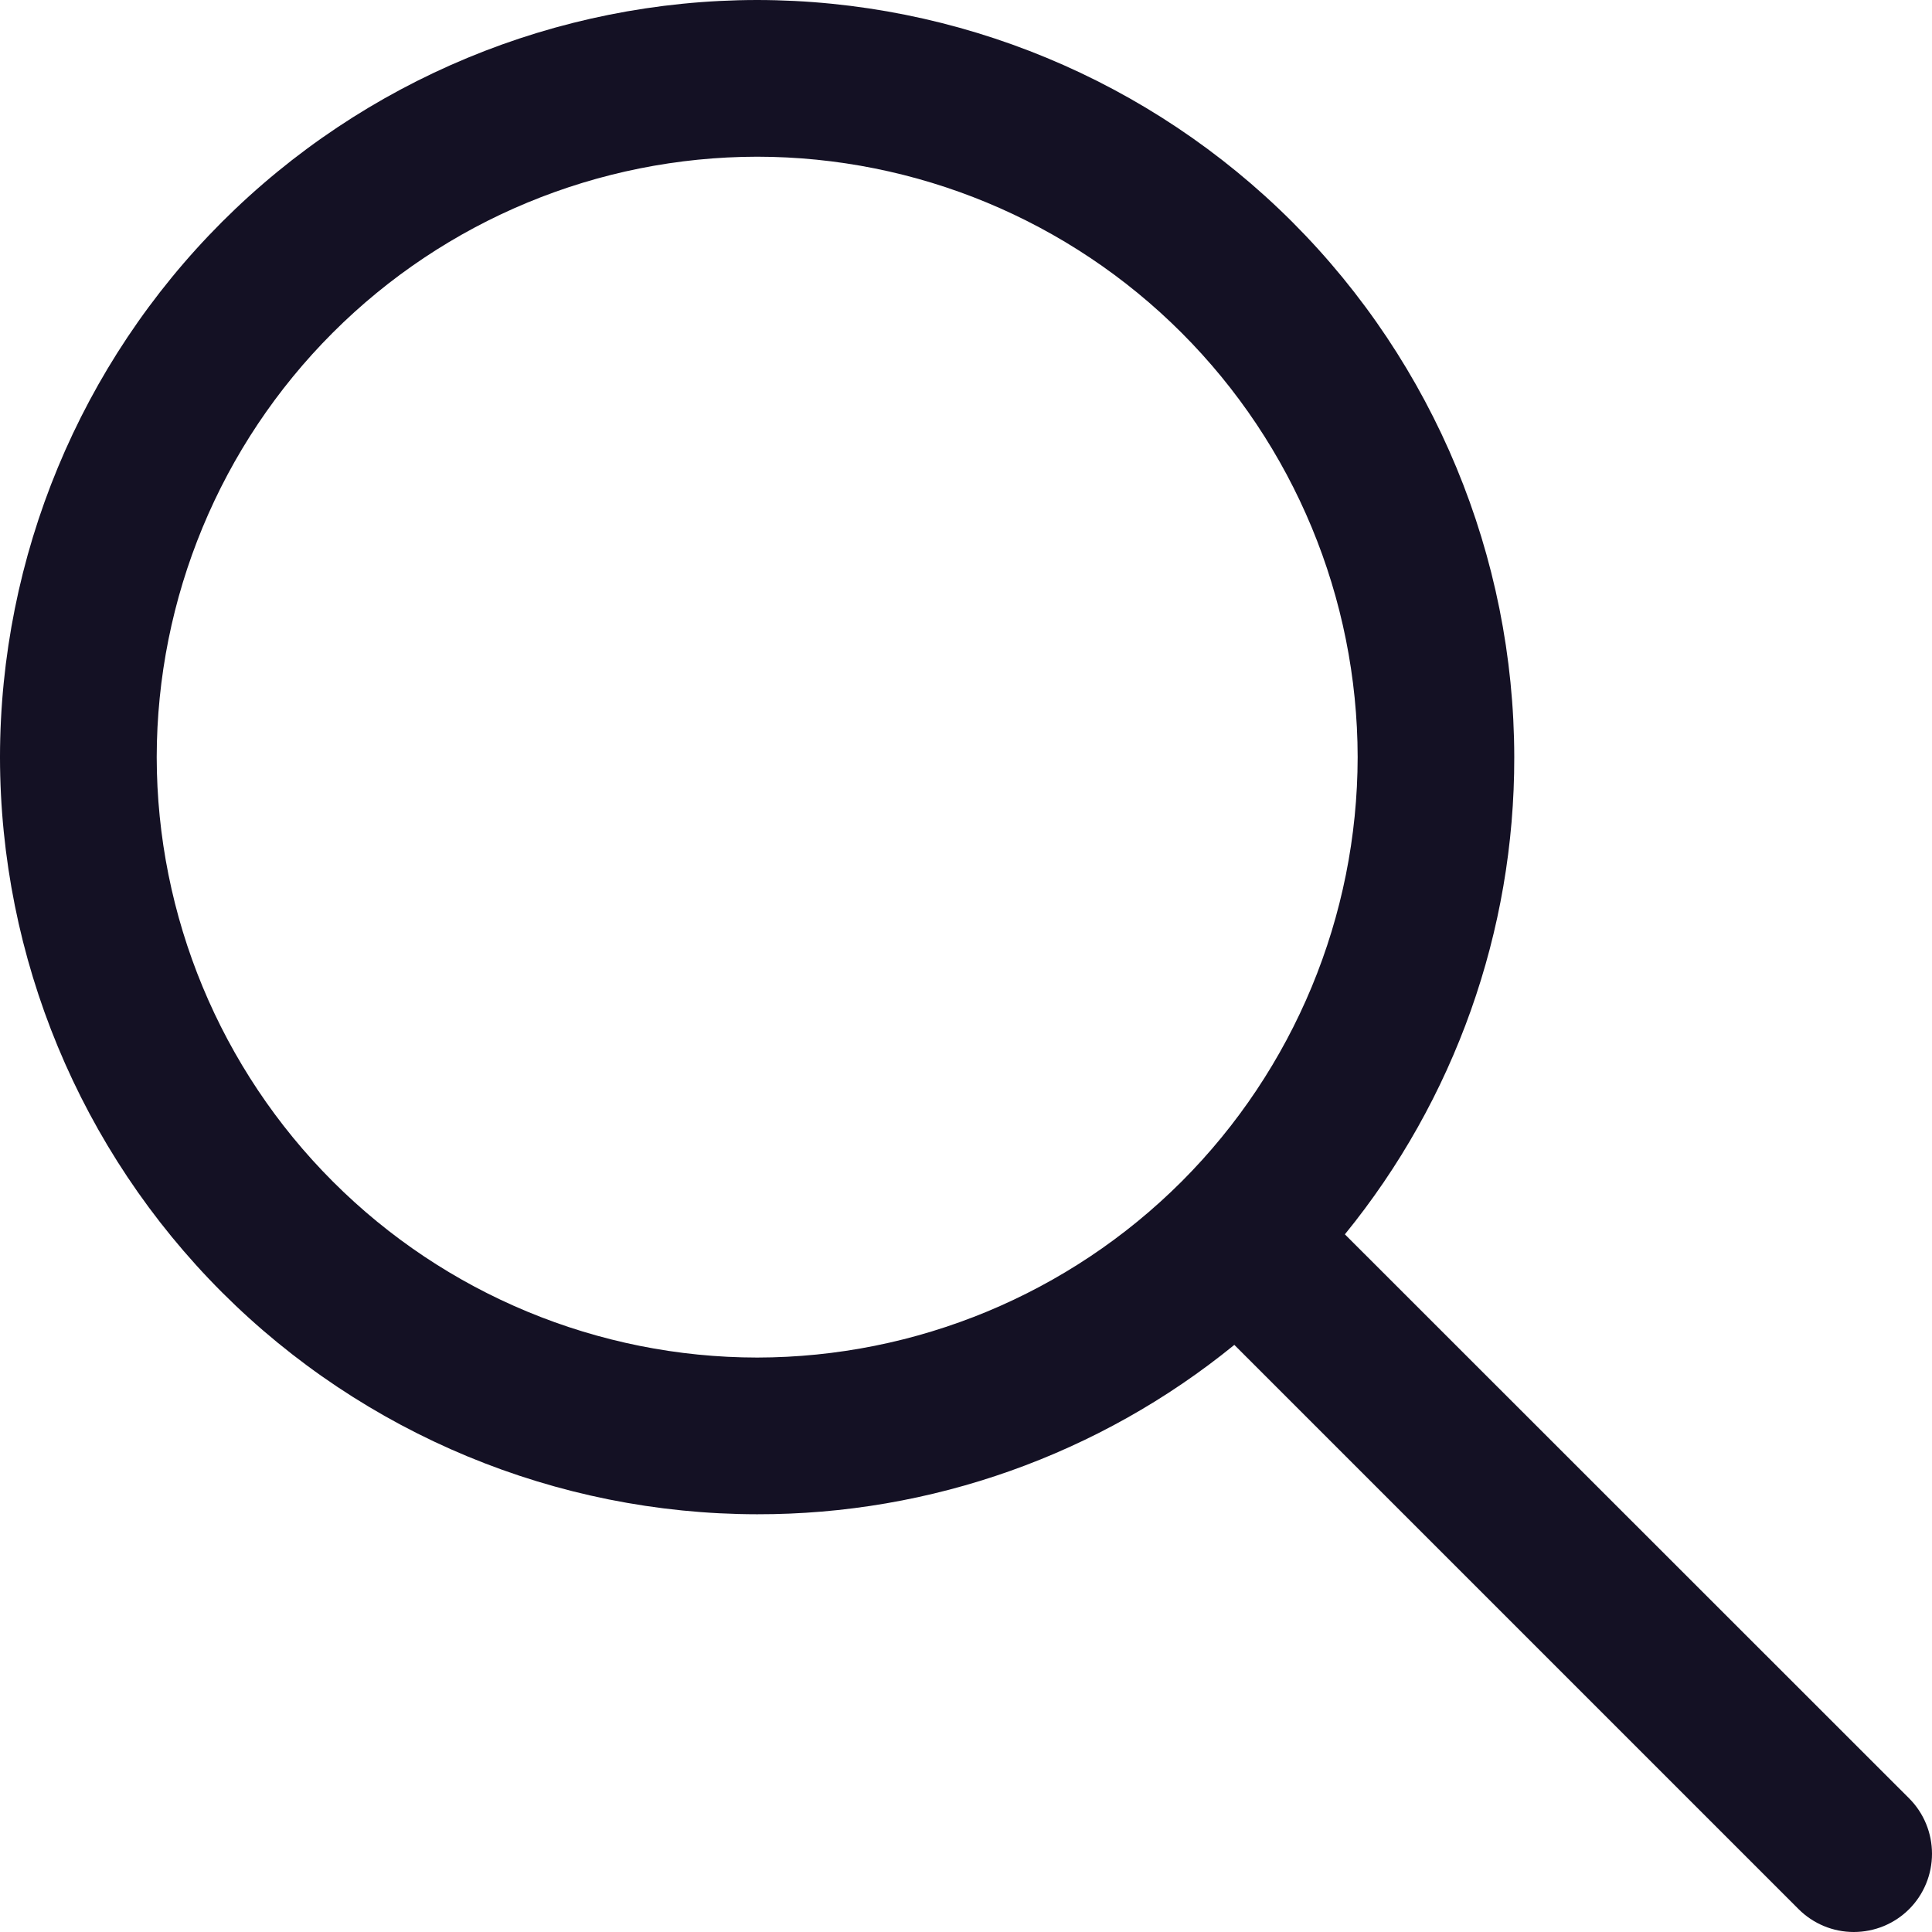
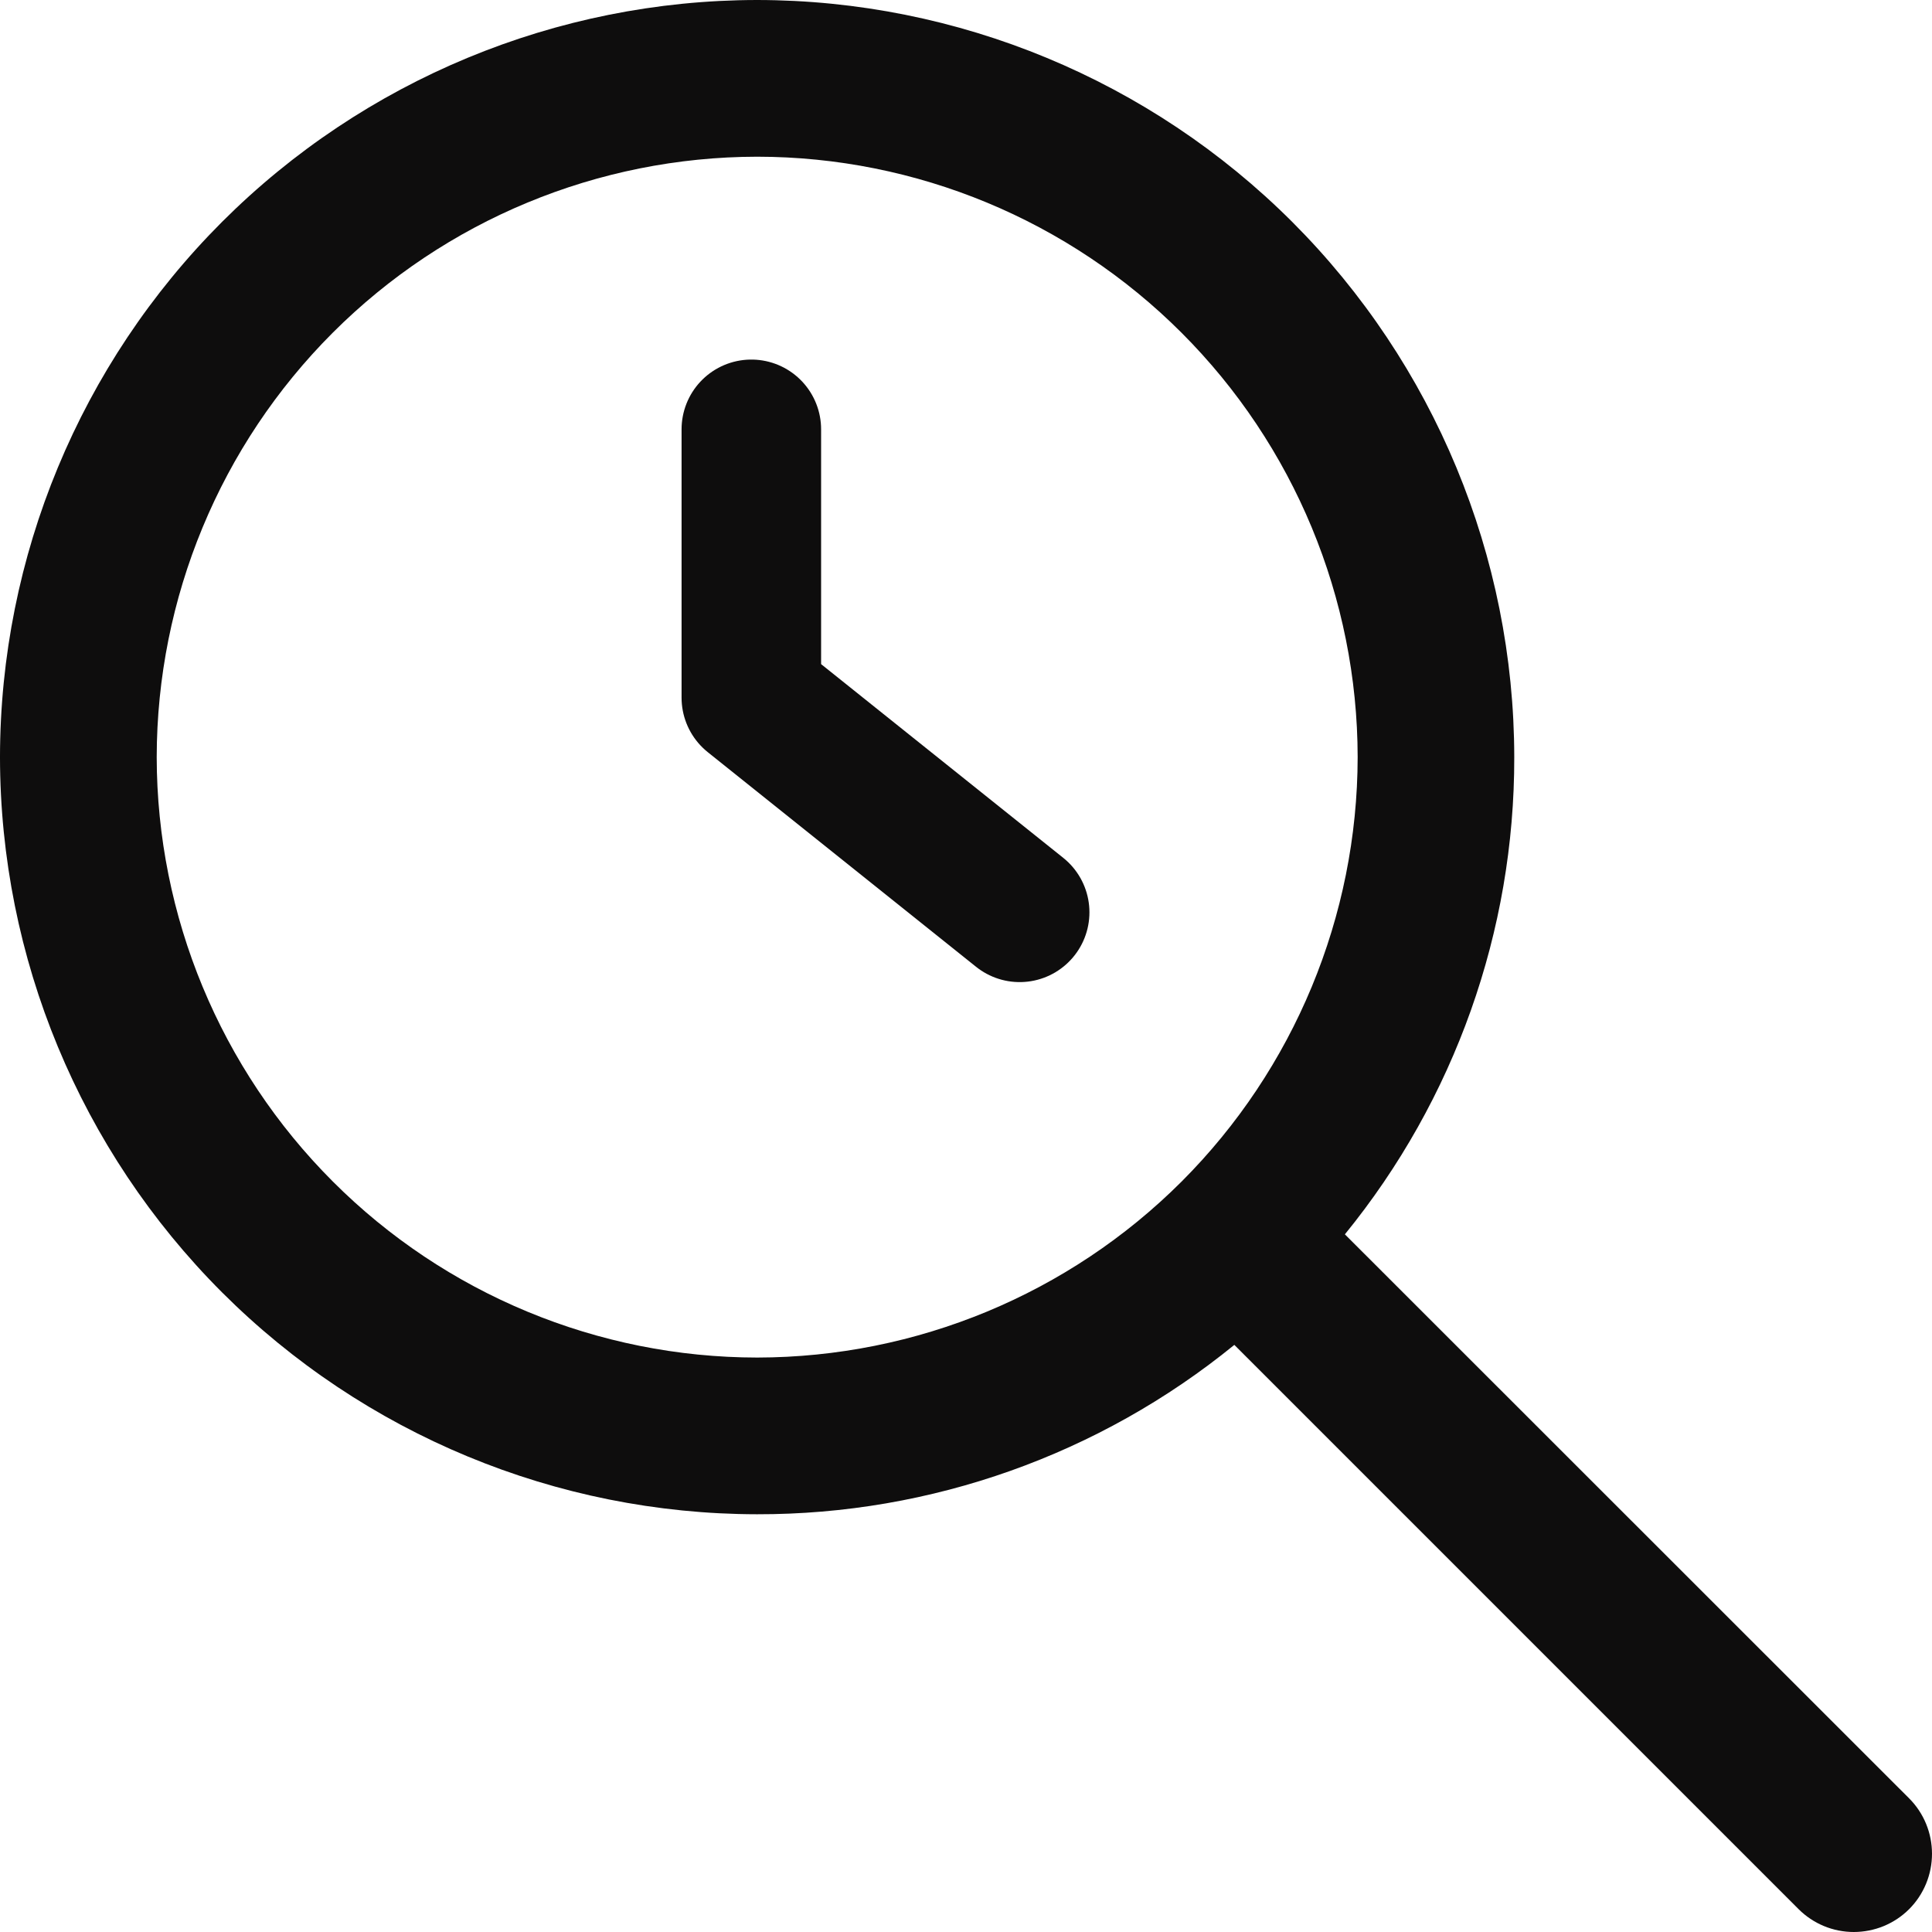
<svg xmlns="http://www.w3.org/2000/svg" width="18" height="18" viewBox="0 0 18 18" fill="none">
-   <path d="M17.787 17.787C17.924 17.65 18 17.464 18 17.271C18 17.078 17.924 16.892 17.787 16.755L12.53 11.5C13.553 10.244 14.111 8.674 14.108 7.054C14.106 5.184 13.362 3.391 12.04 2.068C10.717 0.746 8.924 0.002 7.054 0C5.184 0.002 3.391 0.746 2.068 2.068C0.746 3.391 0.002 5.184 -4.57764e-05 7.054C0.002 8.924 0.746 10.717 2.068 12.04C3.391 13.362 5.184 14.106 7.054 14.108C8.674 14.111 10.244 13.553 11.5 12.53L16.757 17.787C16.893 17.923 17.078 18 17.271 18C17.367 18 17.462 17.981 17.55 17.945C17.639 17.908 17.719 17.855 17.787 17.787ZM12.649 7.054C12.647 8.537 12.057 9.959 11.009 11.008C9.96 12.056 8.538 12.646 7.055 12.648C5.572 12.647 4.149 12.057 3.101 11.008C2.052 9.959 1.462 8.537 1.46 7.054C1.462 5.571 2.051 4.149 3.1 3.1C4.149 2.051 5.571 1.462 7.054 1.46C8.537 1.461 9.959 2.051 11.008 3.1C12.057 4.149 12.647 5.571 12.649 7.054Z" fill="#141124" />
+   <path d="M17.787 17.787C17.924 17.65 18 17.464 18 17.271C18 17.078 17.924 16.892 17.787 16.755L12.53 11.5C13.553 10.244 14.111 8.674 14.108 7.054C14.106 5.184 13.362 3.391 12.04 2.068C10.717 0.746 8.924 0.002 7.054 0C5.184 0.002 3.391 0.746 2.068 2.068C0.746 3.391 0.002 5.184 -4.57764e-05 7.054C0.002 8.924 0.746 10.717 2.068 12.04C3.391 13.362 5.184 14.106 7.054 14.108C8.674 14.111 10.244 13.553 11.5 12.53L16.757 17.787C16.893 17.923 17.078 18 17.271 18C17.367 18 17.462 17.981 17.55 17.945C17.639 17.908 17.719 17.855 17.787 17.787ZM12.649 7.054C12.647 8.537 12.057 9.959 11.009 11.008C9.96 12.056 8.538 12.646 7.055 12.648C5.572 12.647 4.149 12.057 3.101 11.008C2.052 9.959 1.462 8.537 1.46 7.054C1.462 5.571 2.051 4.149 3.1 3.1C4.149 2.051 5.571 1.462 7.054 1.46C8.537 1.461 9.959 2.051 11.008 3.1C12.057 4.149 12.647 5.571 12.649 7.054Z" fill="#0E0D0D" />
+   <path d="M7 4V6.5L9.5 8.5" stroke="#0E0D0D" stroke-width="1.3" stroke-linecap="round" stroke-linejoin="round" />
</svg>
